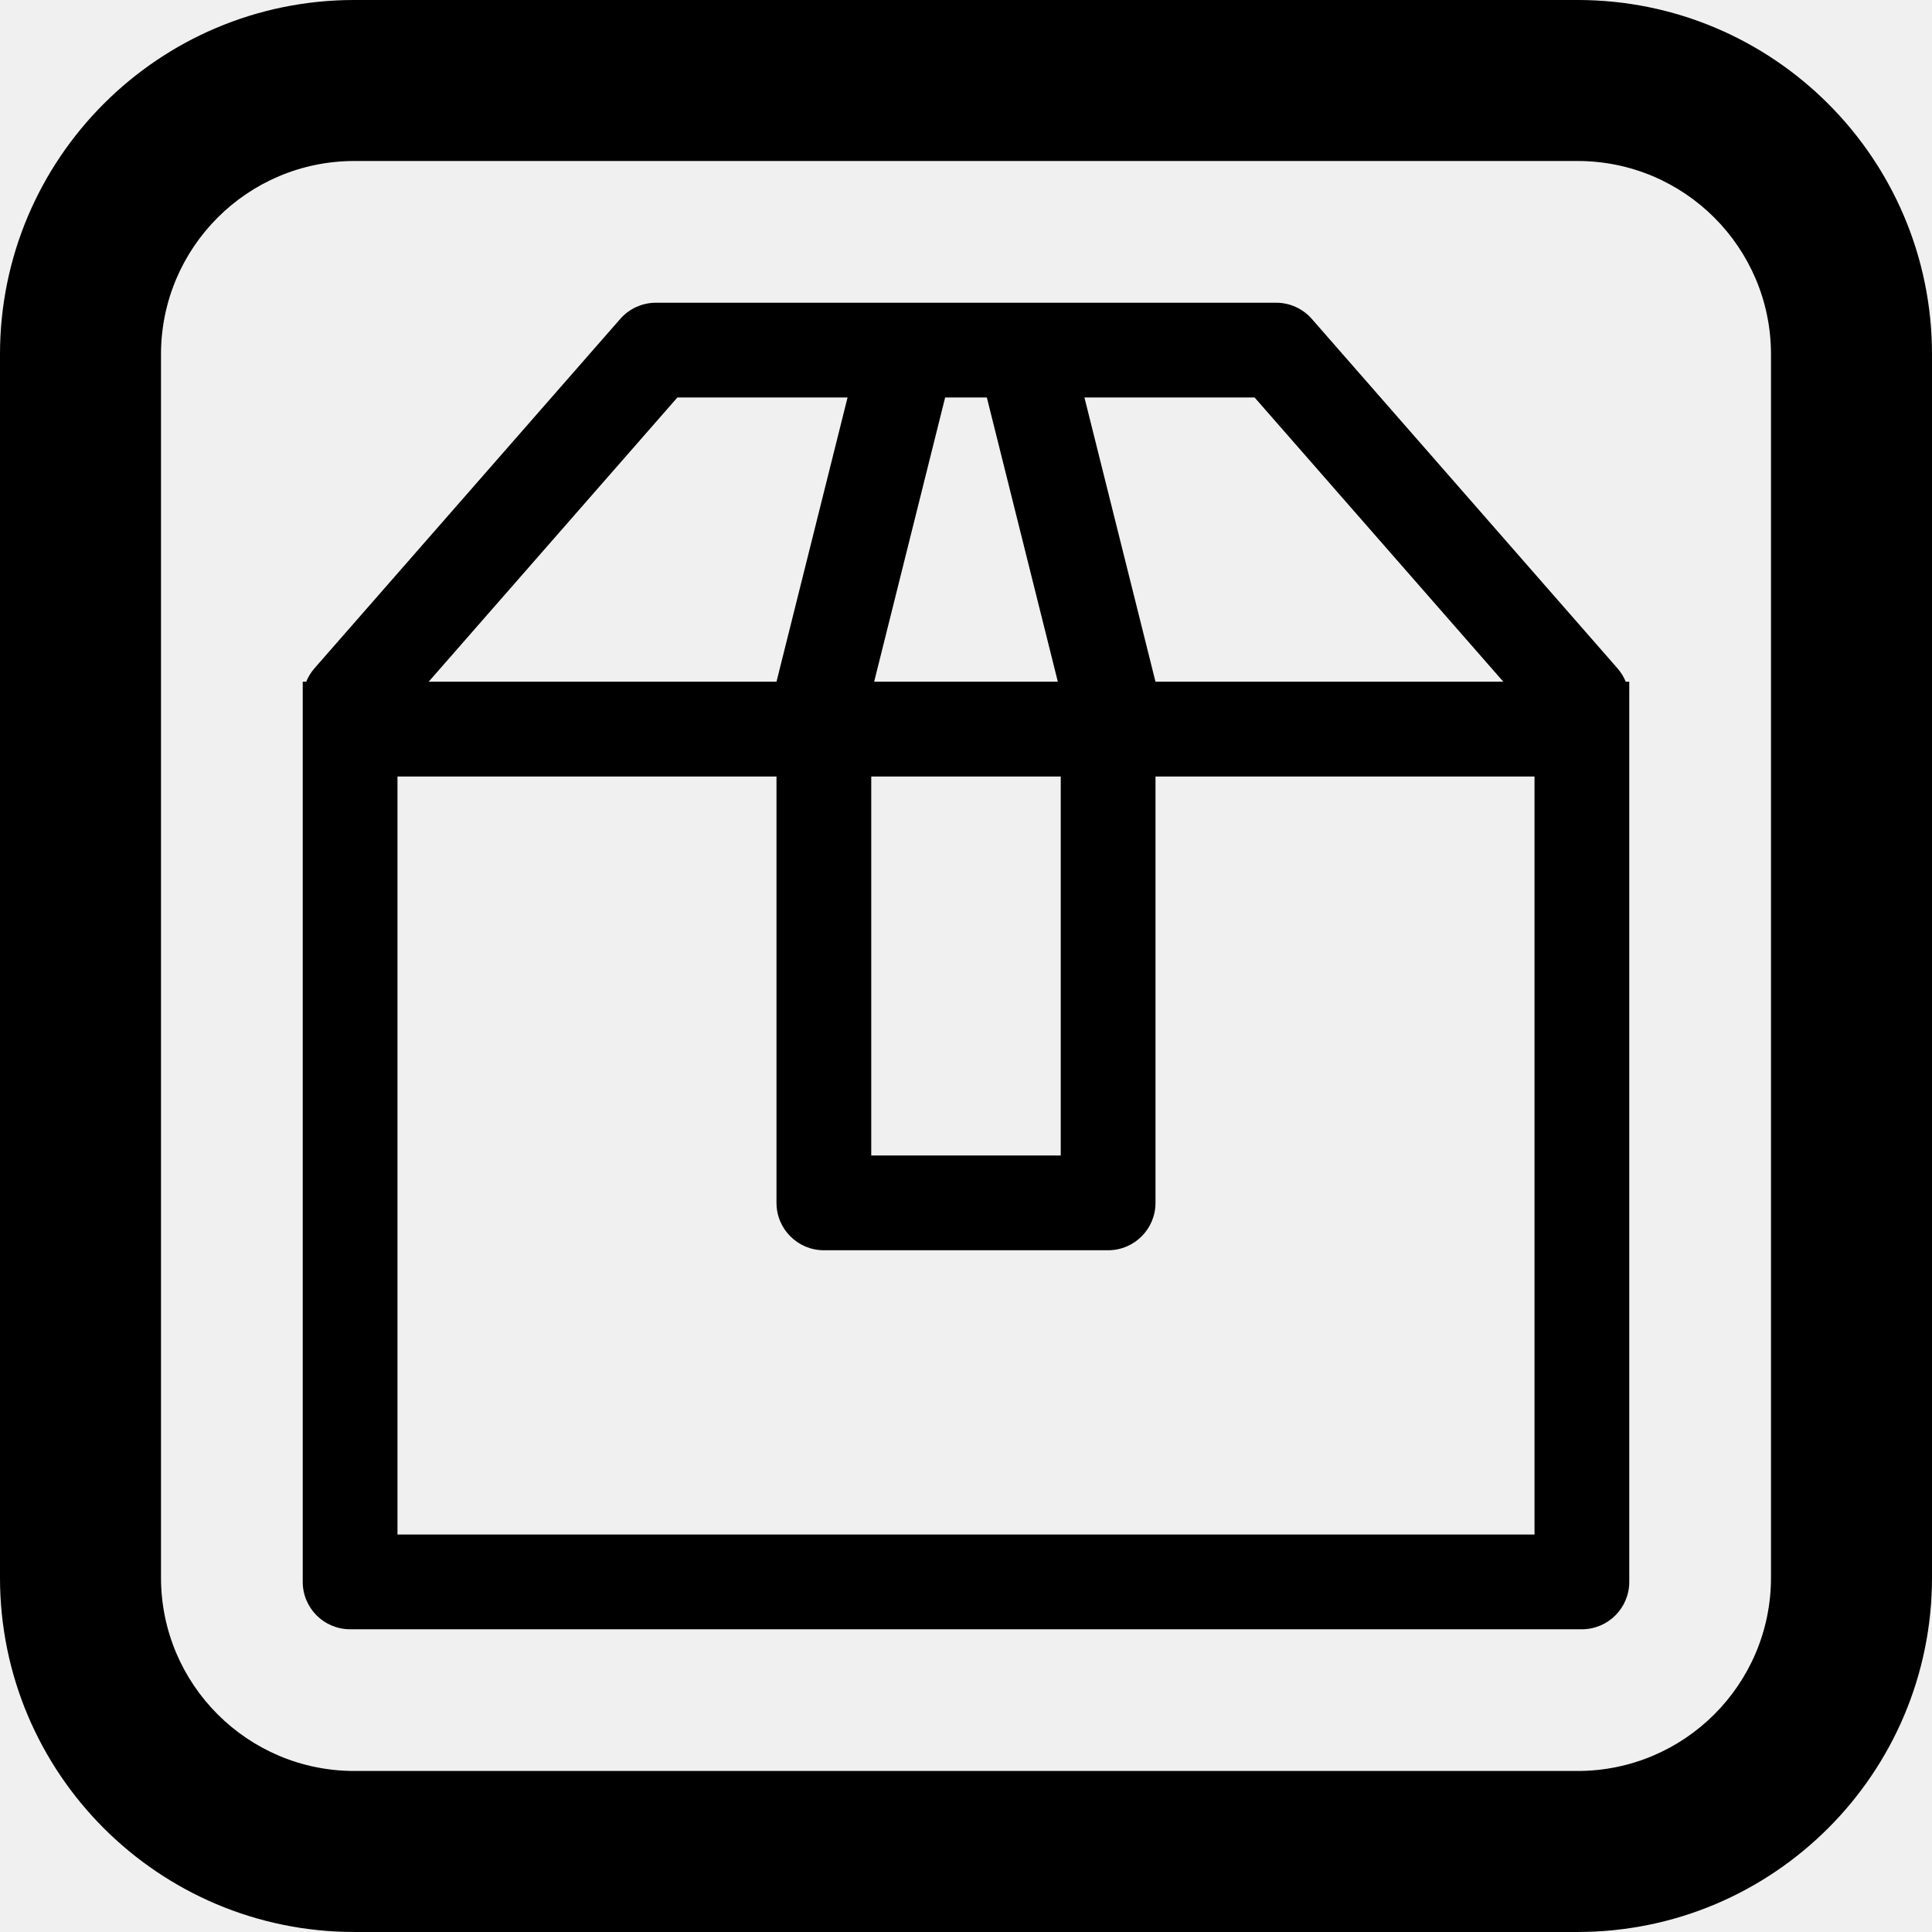
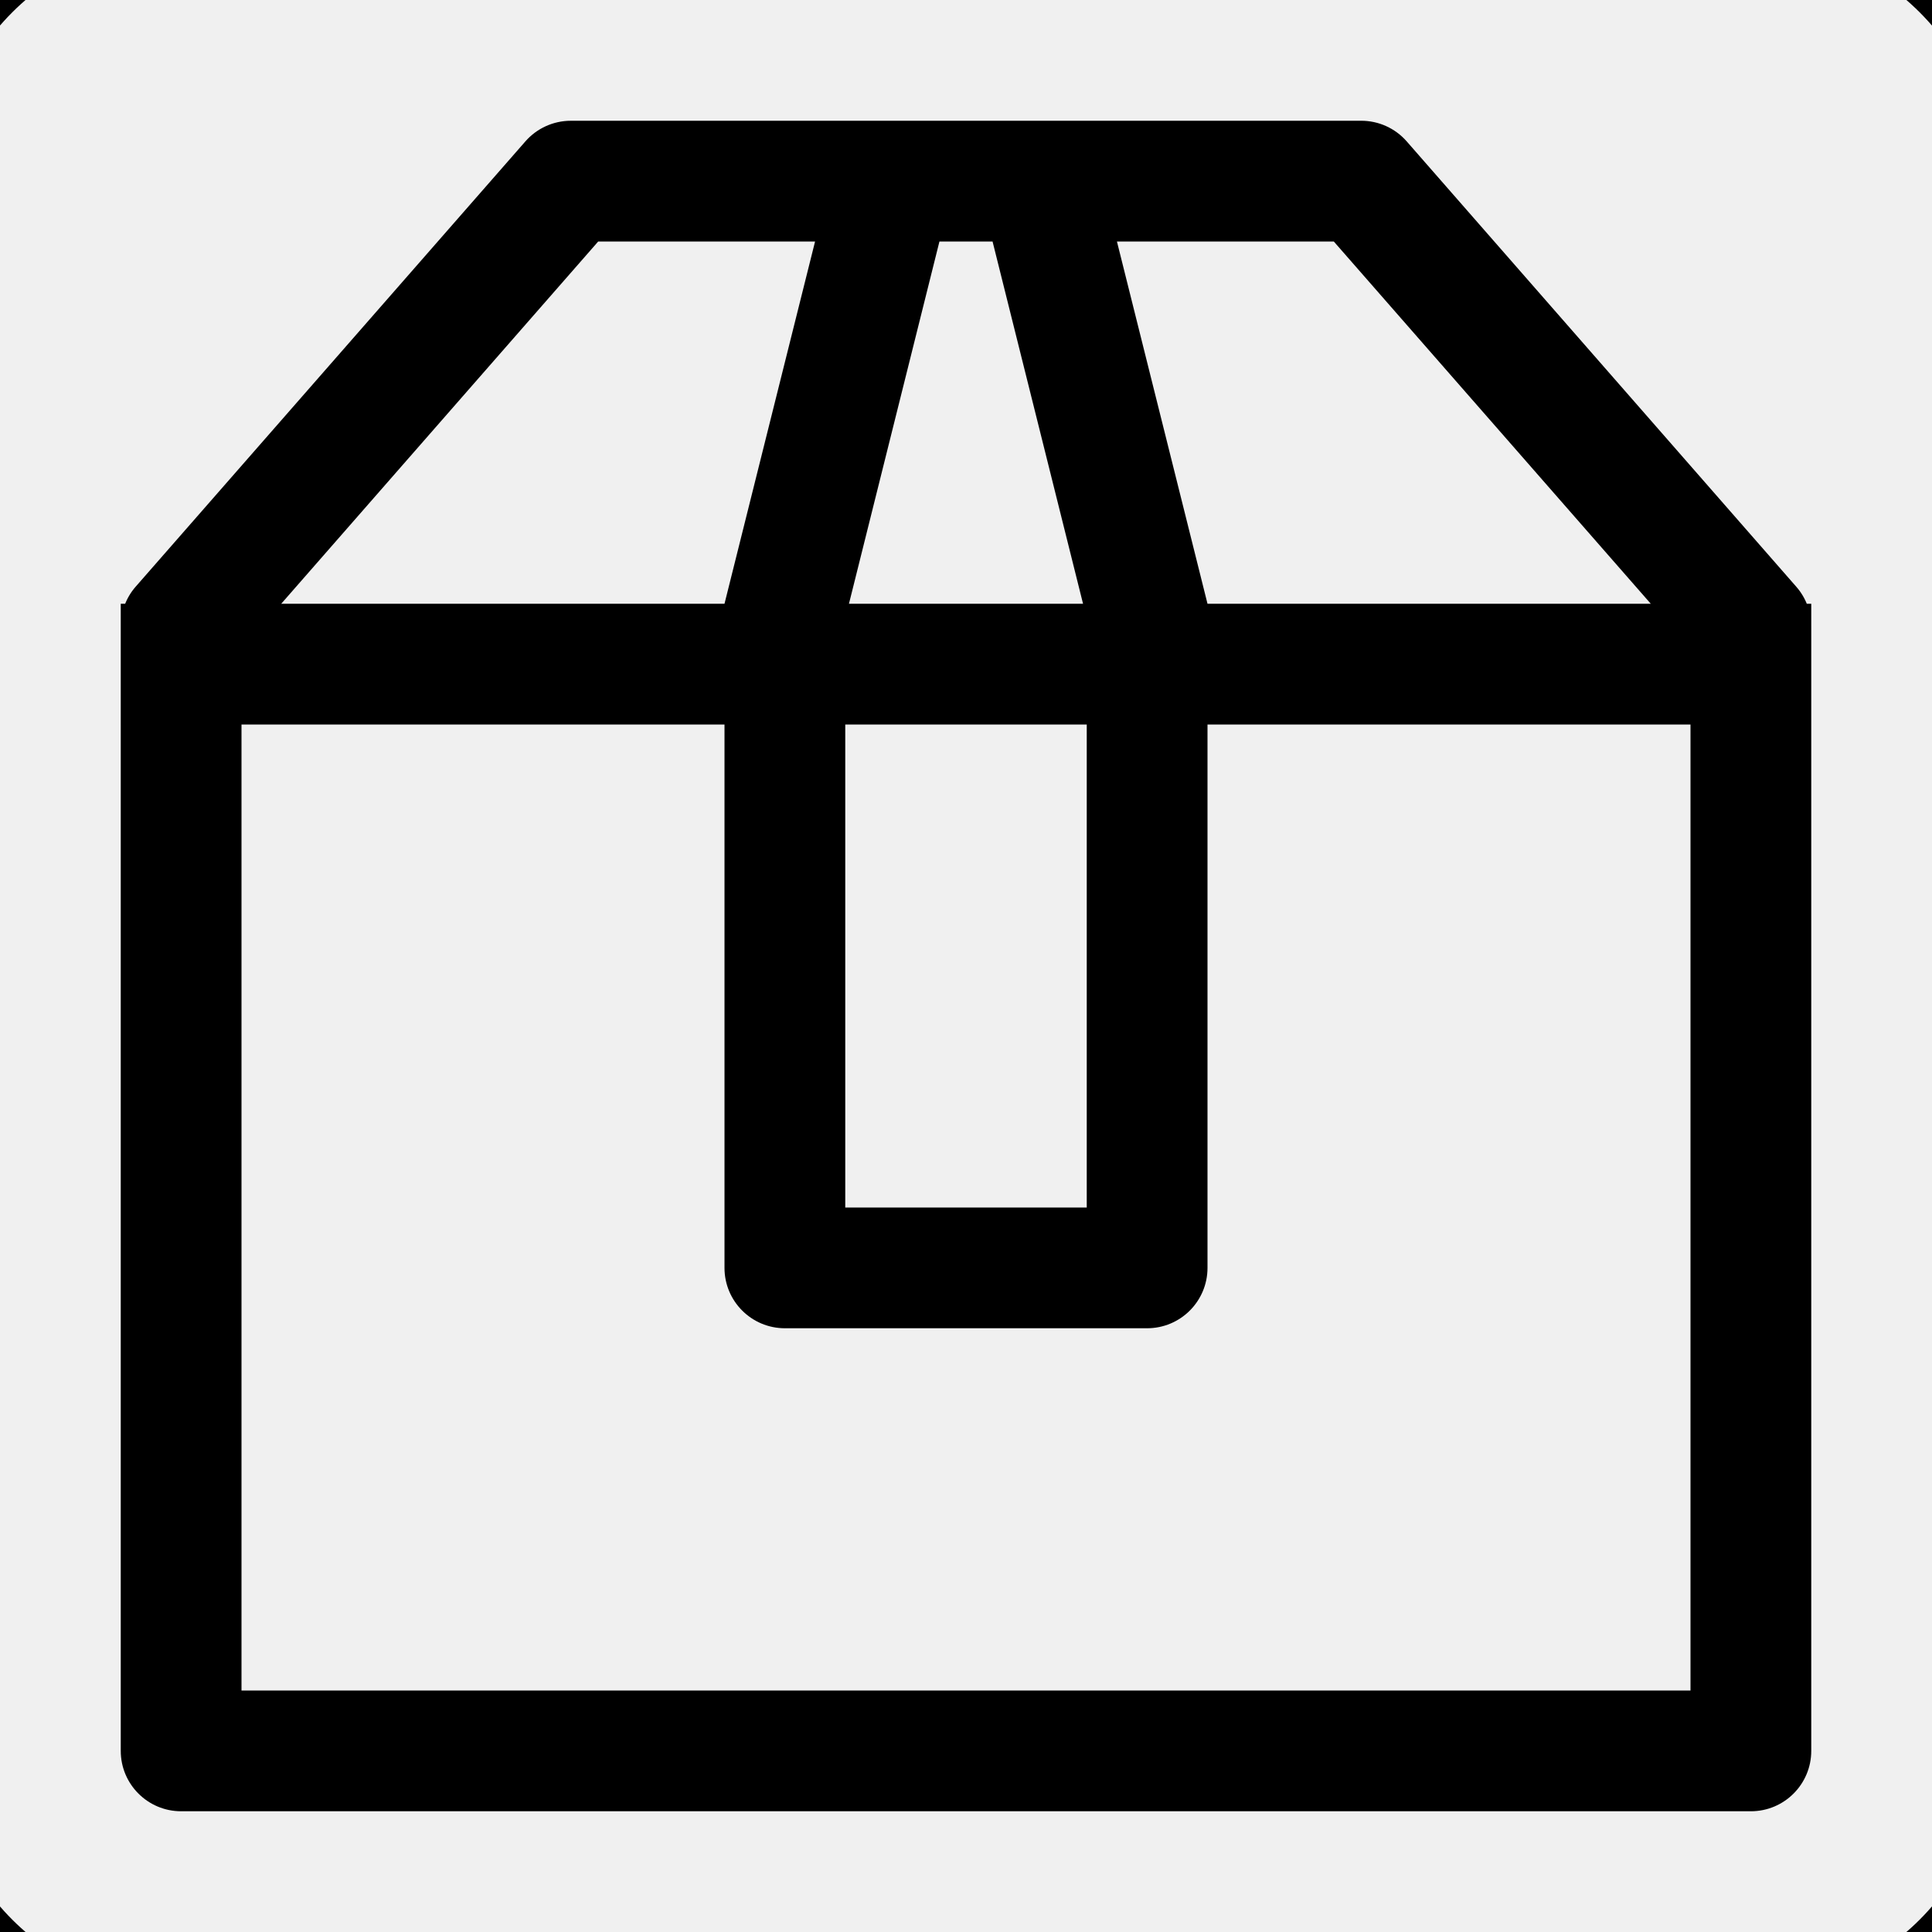
<svg xmlns="http://www.w3.org/2000/svg" class="icon" width="32px" height="32px" version="1.1" viewBox="0 0 1024 1024">
-   <g transform="matrix(1.8822 0 0 1.8822 32.269 37.944)" />
-   <style type="text/css">.st0{fill:#FFFFFF;}</style>
-   <style type="text/css">.st0{fill:#FFFFFF;}</style>
-   <g transform="matrix(2 0 0 2 1.9037e-6 1.9037e-6)" />
-   <g transform="matrix(.7847 0 0 .7847 110.23 110.23)">
-     <path d="m448 327.87v312.13h128v-312.13l-49.92-199.87h-28.16zm0-263.87h128l64 256v352a32 32 0 0 1-32 32h-192a32 32 0 0 1-32-32v-352zm-384 256h896v64h-896zm253.06-192-189.06 216.06v551.94h768v-551.94l-189.06-216.06zm-14.528-64h418.94a32 32 0 0 1 24.064 10.88l206.53 236.1a32 32 0 0 1 7.936 21.056v595.97a32 32 0 0 1-32 32h-832a32 32 0 0 1-32-32v-595.97a32 32 0 0 1 7.936-21.12l206.46-235.9a32 32 0 0 1 24.128-11.008zm622.54-204.48h-826.2c-132.2 0-239.35 107.15-239.35 239.35v826.25c0 132.2 107.15 239.35 239.35 239.35h826.2c132.2 0 239.41-107.16 239.41-239.35v-826.25c0-132.19-107.2-239.35-239.41-239.35zm130.66 1065.6c0 72.122-58.506 130.6-130.66 130.6h-826.2c-72.137 0-130.6-58.465-130.6-130.6v-826.25c0-72.137 58.465-130.6 130.6-130.6h826.2c72.152 0 130.66 58.481 130.66 130.6z" />
-   </g>
+   <path d="m448 327.87v312.13h128v-312.13l-49.92-199.87h-28.16zm0-263.87h128l64 256v352a32 32 0 0 1-32 32h-192a32 32 0 0 1-32-32v-352zm-384 256h896v64h-896zm253.06-192-189.06 216.06v551.94h768v-551.94l-189.06-216.06zm-14.528-64h418.94a32 32 0 0 1 24.064 10.88l206.53 236.1a32 32 0 0 1 7.936 21.056v595.97a32 32 0 0 1-32 32h-832a32 32 0 0 1-32-32v-595.97a32 32 0 0 1 7.936-21.12l206.46-235.9a32 32 0 0 1 24.128-11.008zm622.54-204.48h-826.2c-132.2 0-239.35 107.15-239.35 239.35v826.25c0 132.2 107.15 239.35 239.35 239.35h826.2c132.2 0 239.41-107.16 239.41-239.35v-826.25c0-132.19-107.2-239.35-239.41-239.35zm130.66 1065.6c0 72.122-58.506 130.6-130.66 130.6h-826.2c-72.137 0-130.6-58.465-130.6-130.6v-826.25c0-72.137 58.465-130.6 130.6-130.6h826.2c72.152 0 130.66 58.481 130.66 130.6z" />
</svg>
